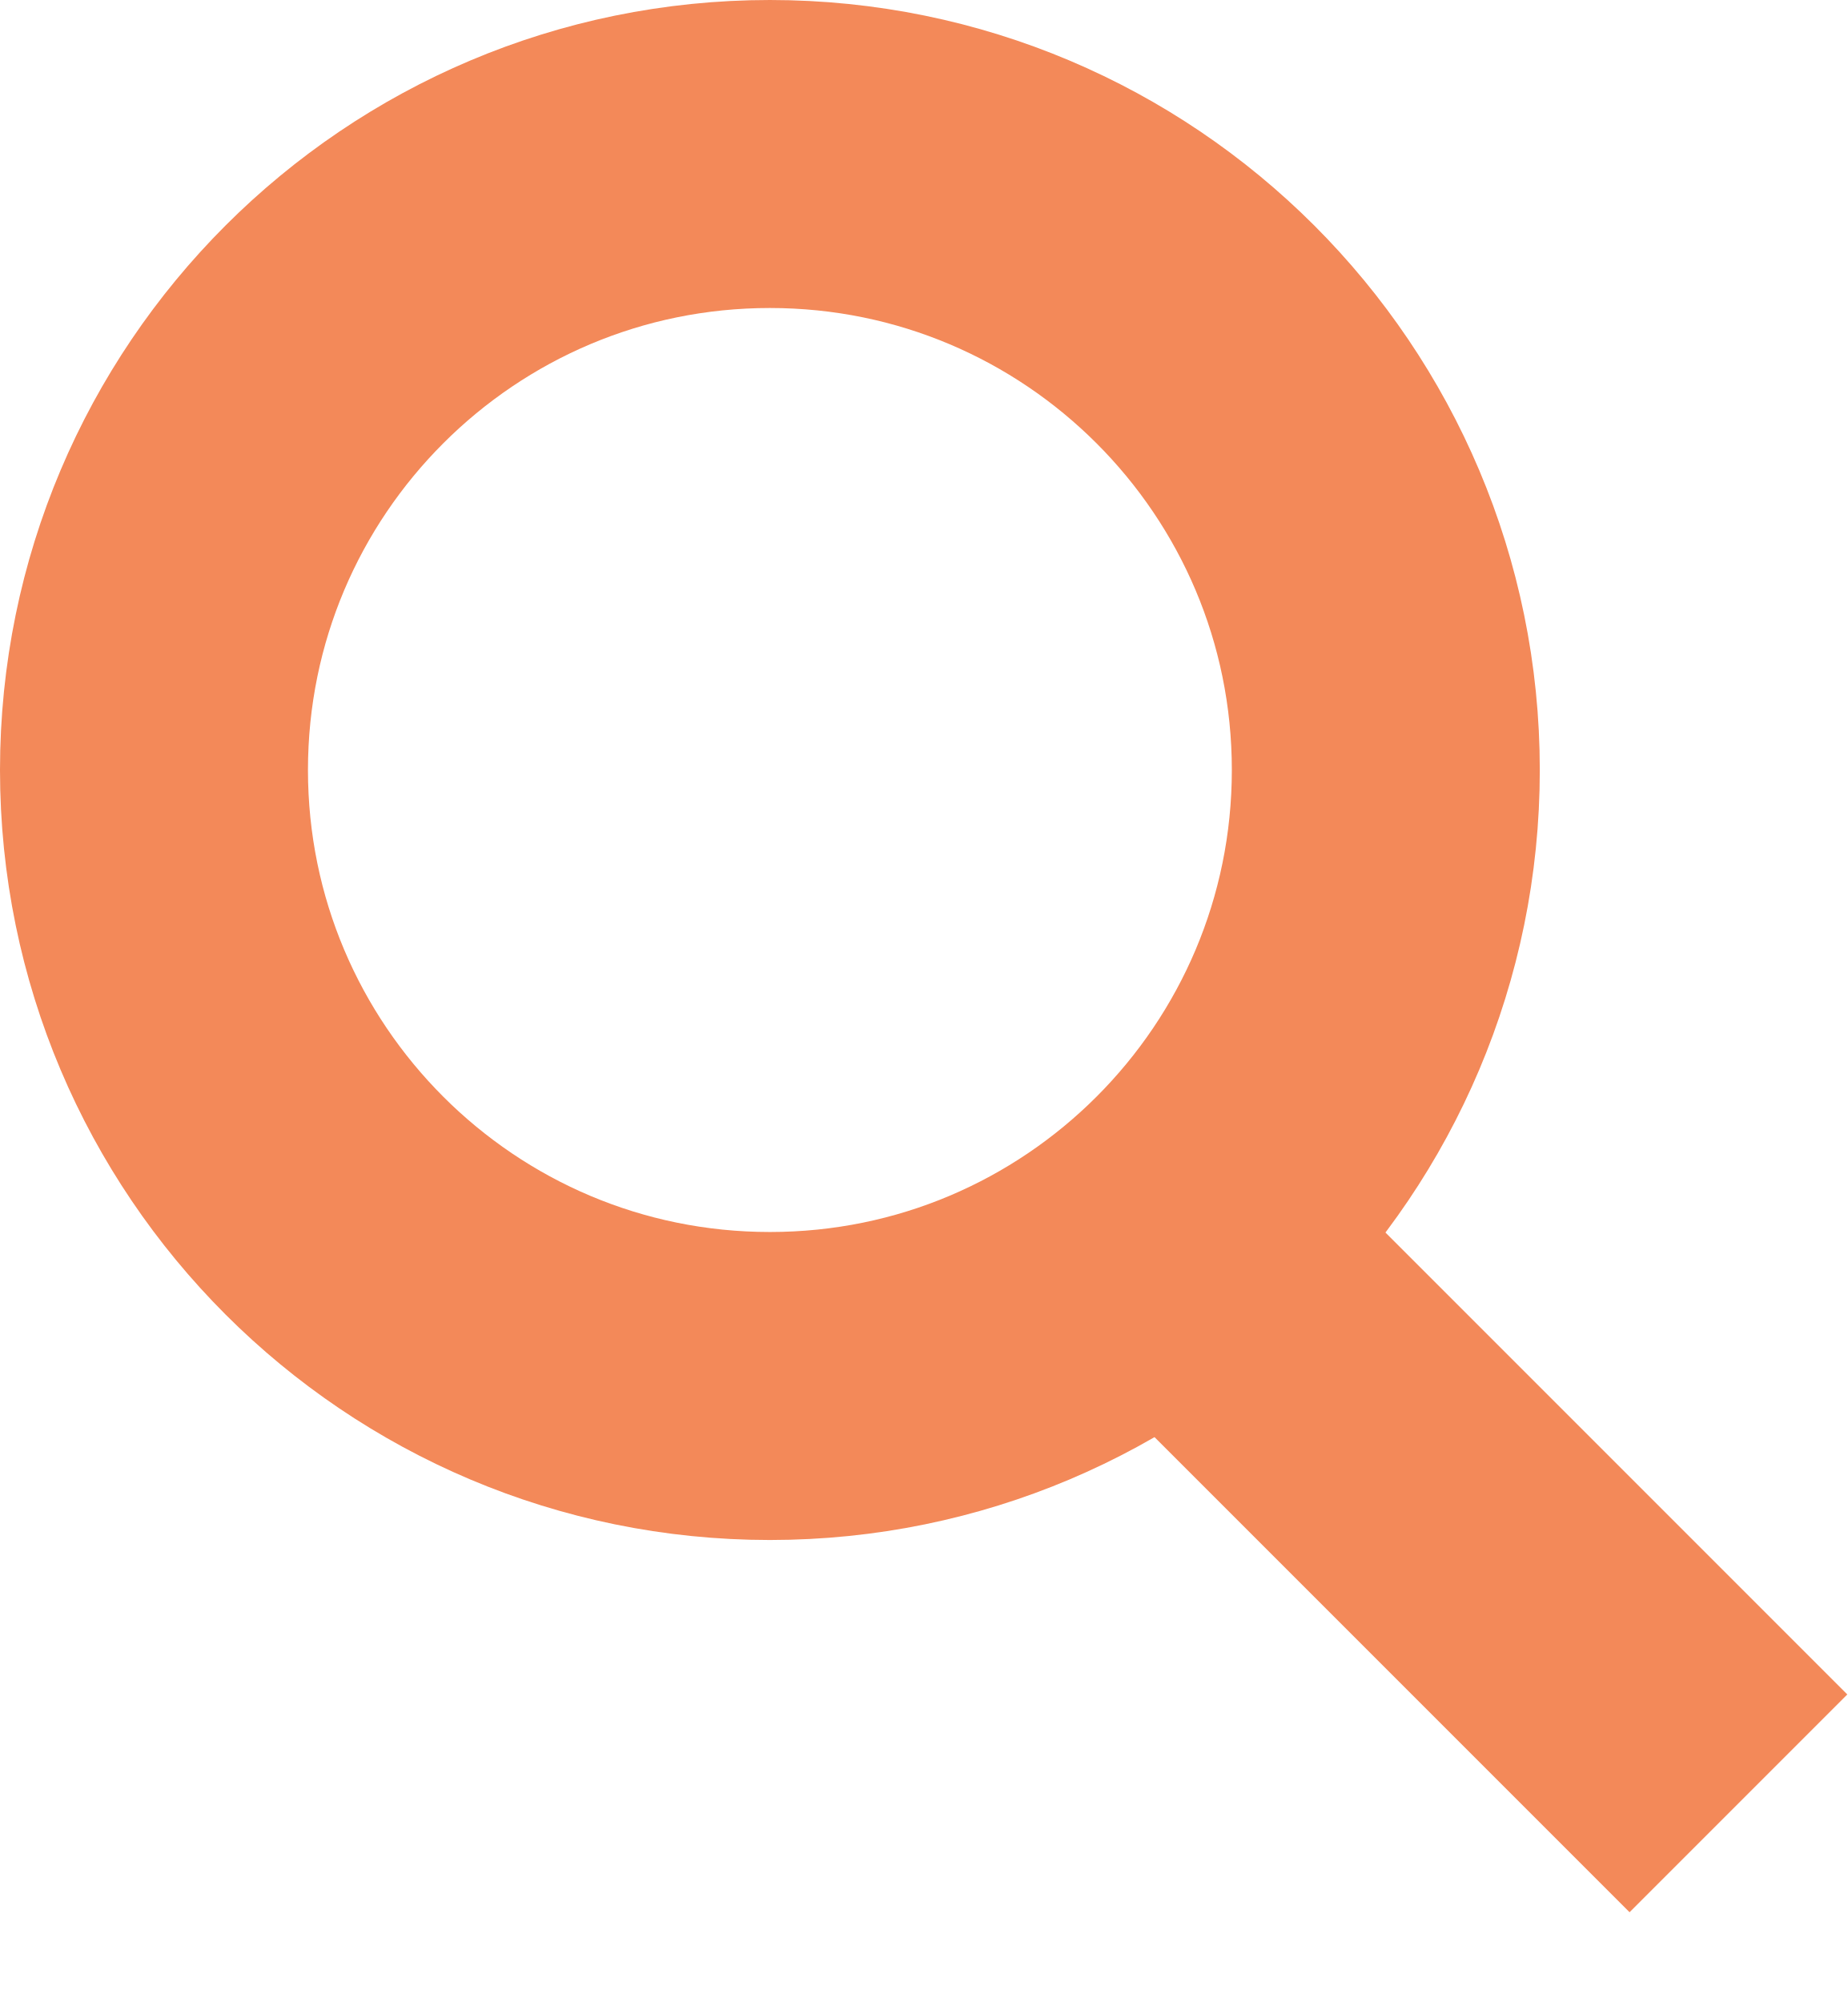
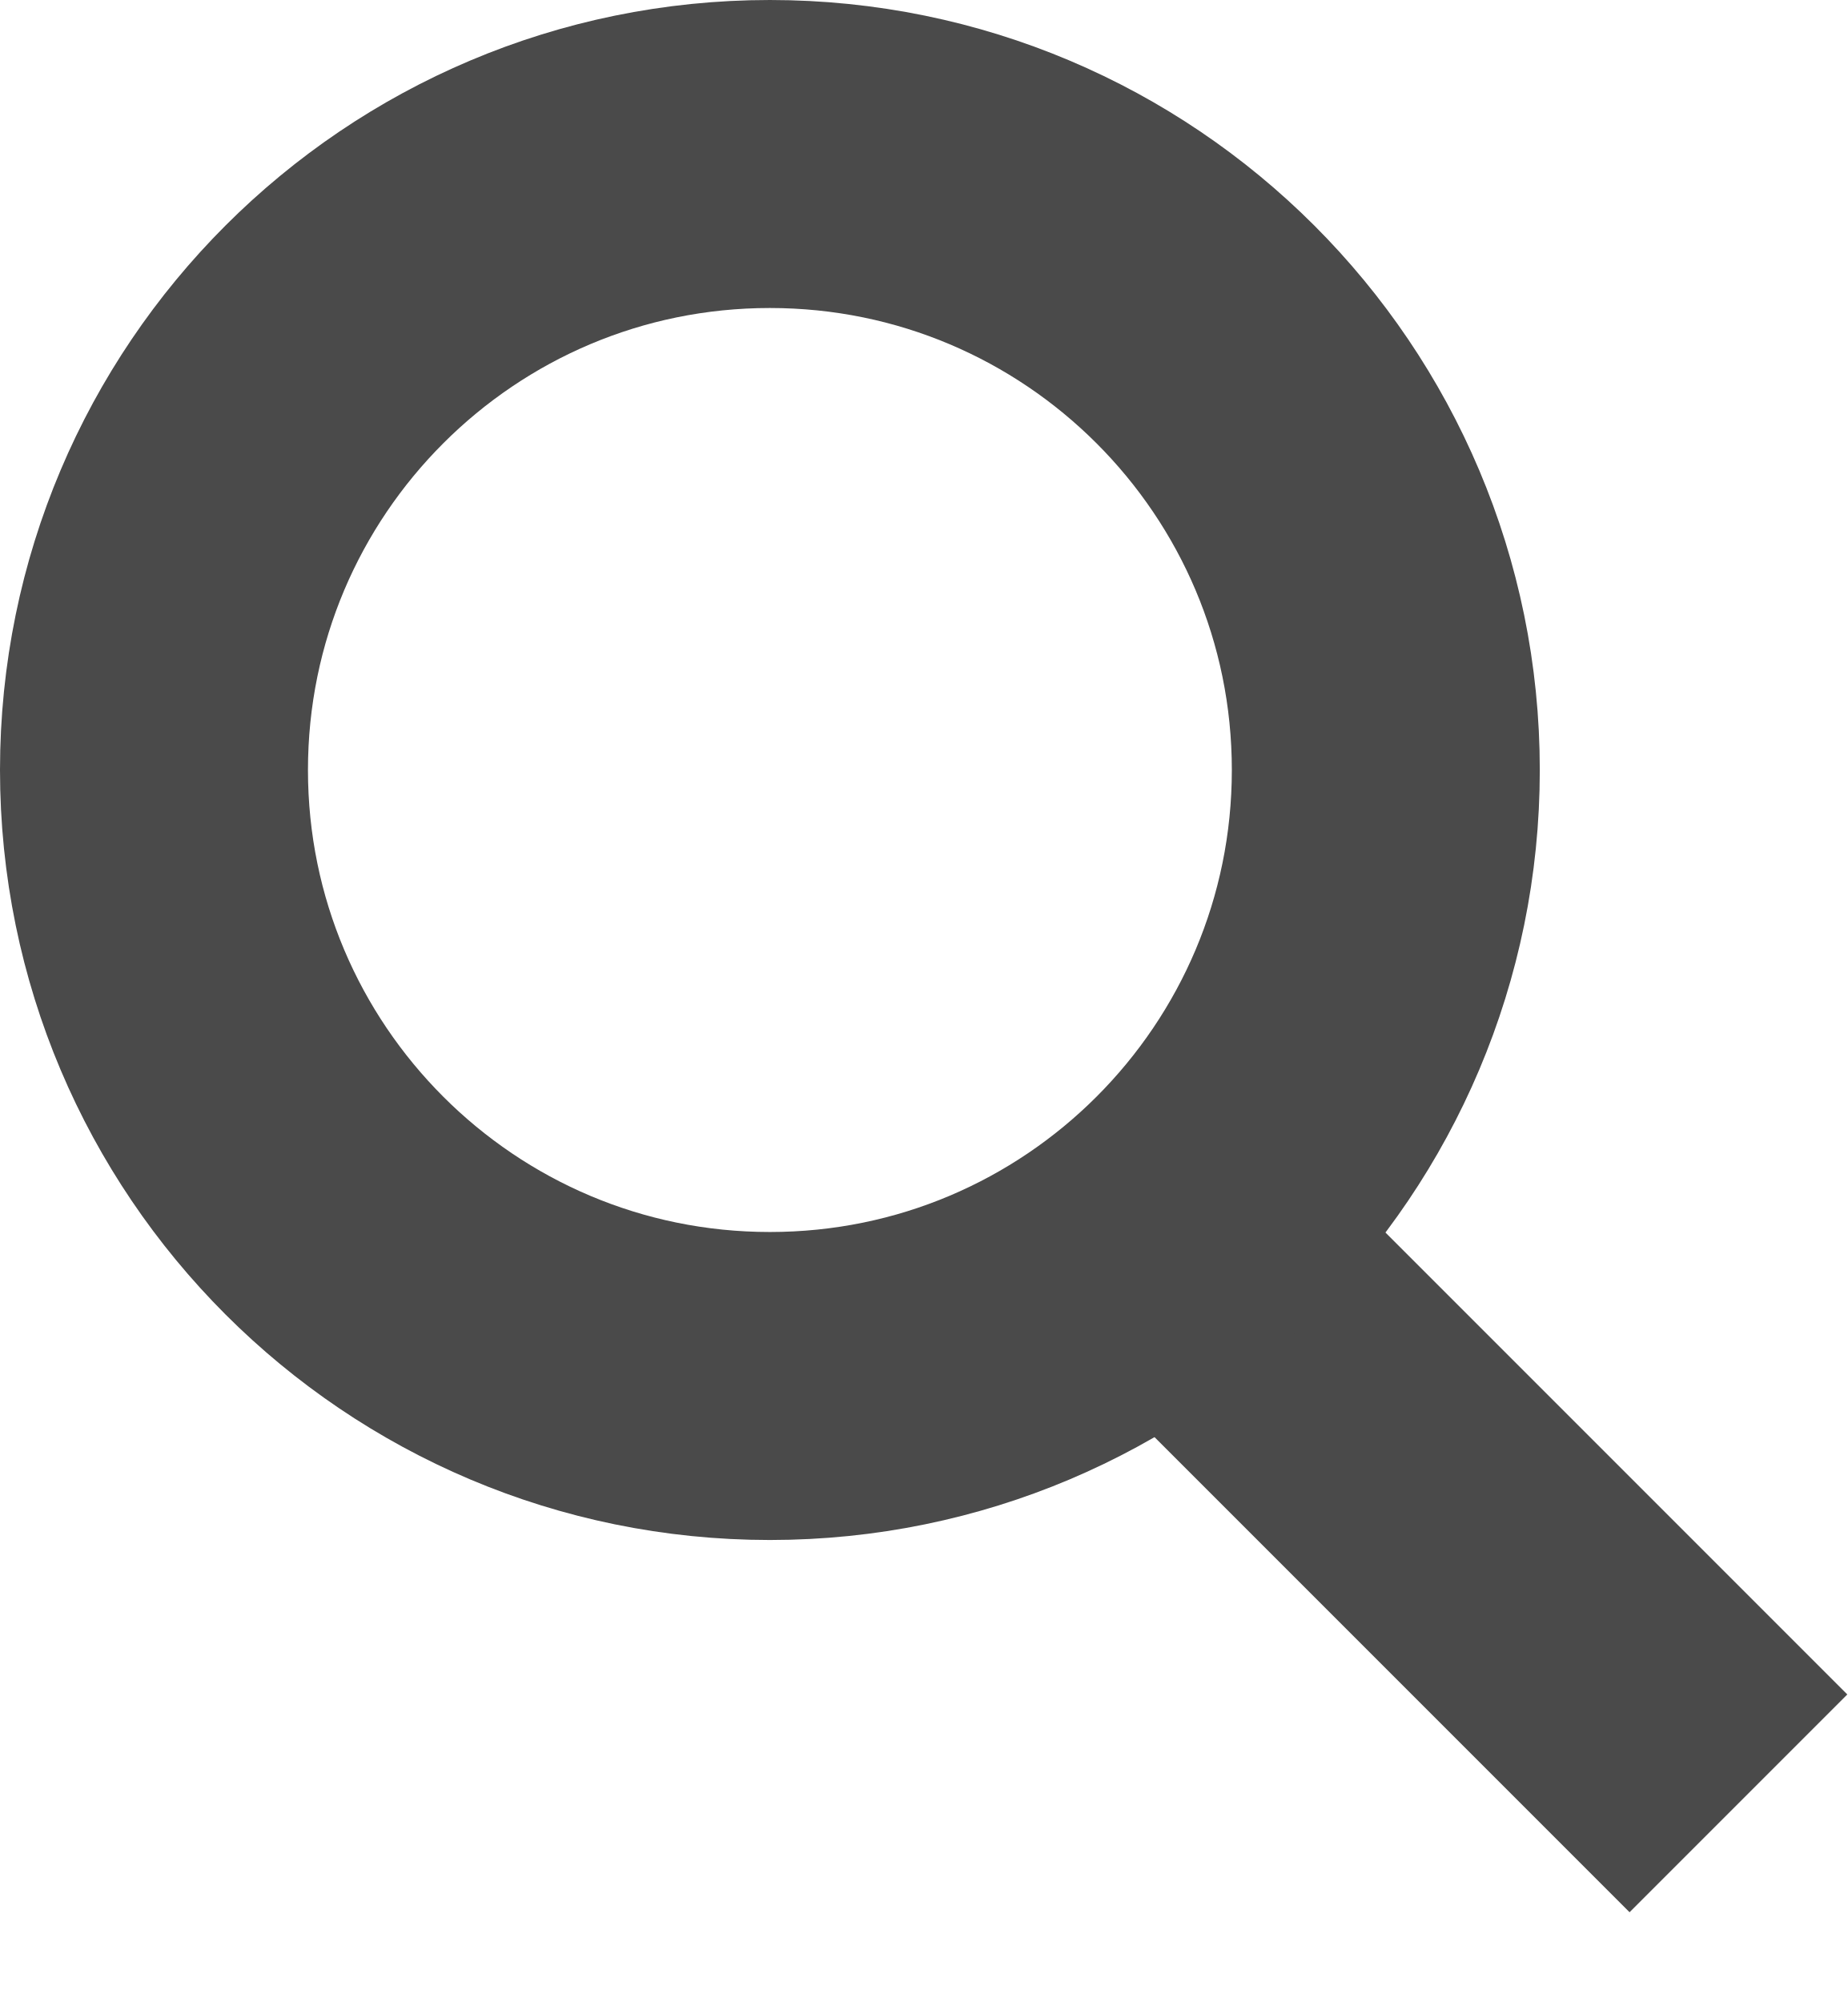
<svg xmlns="http://www.w3.org/2000/svg" width="12" height="13">
-   <g stroke-width="2" stroke="#F38959" fill="none">
+   <g stroke-width="2" stroke="#4A4A4A" fill="none">
    <path d="M11.29 11.71l-4-4" />
    <circle cx="5" cy="5" r="4" />
  </g>
</svg>
